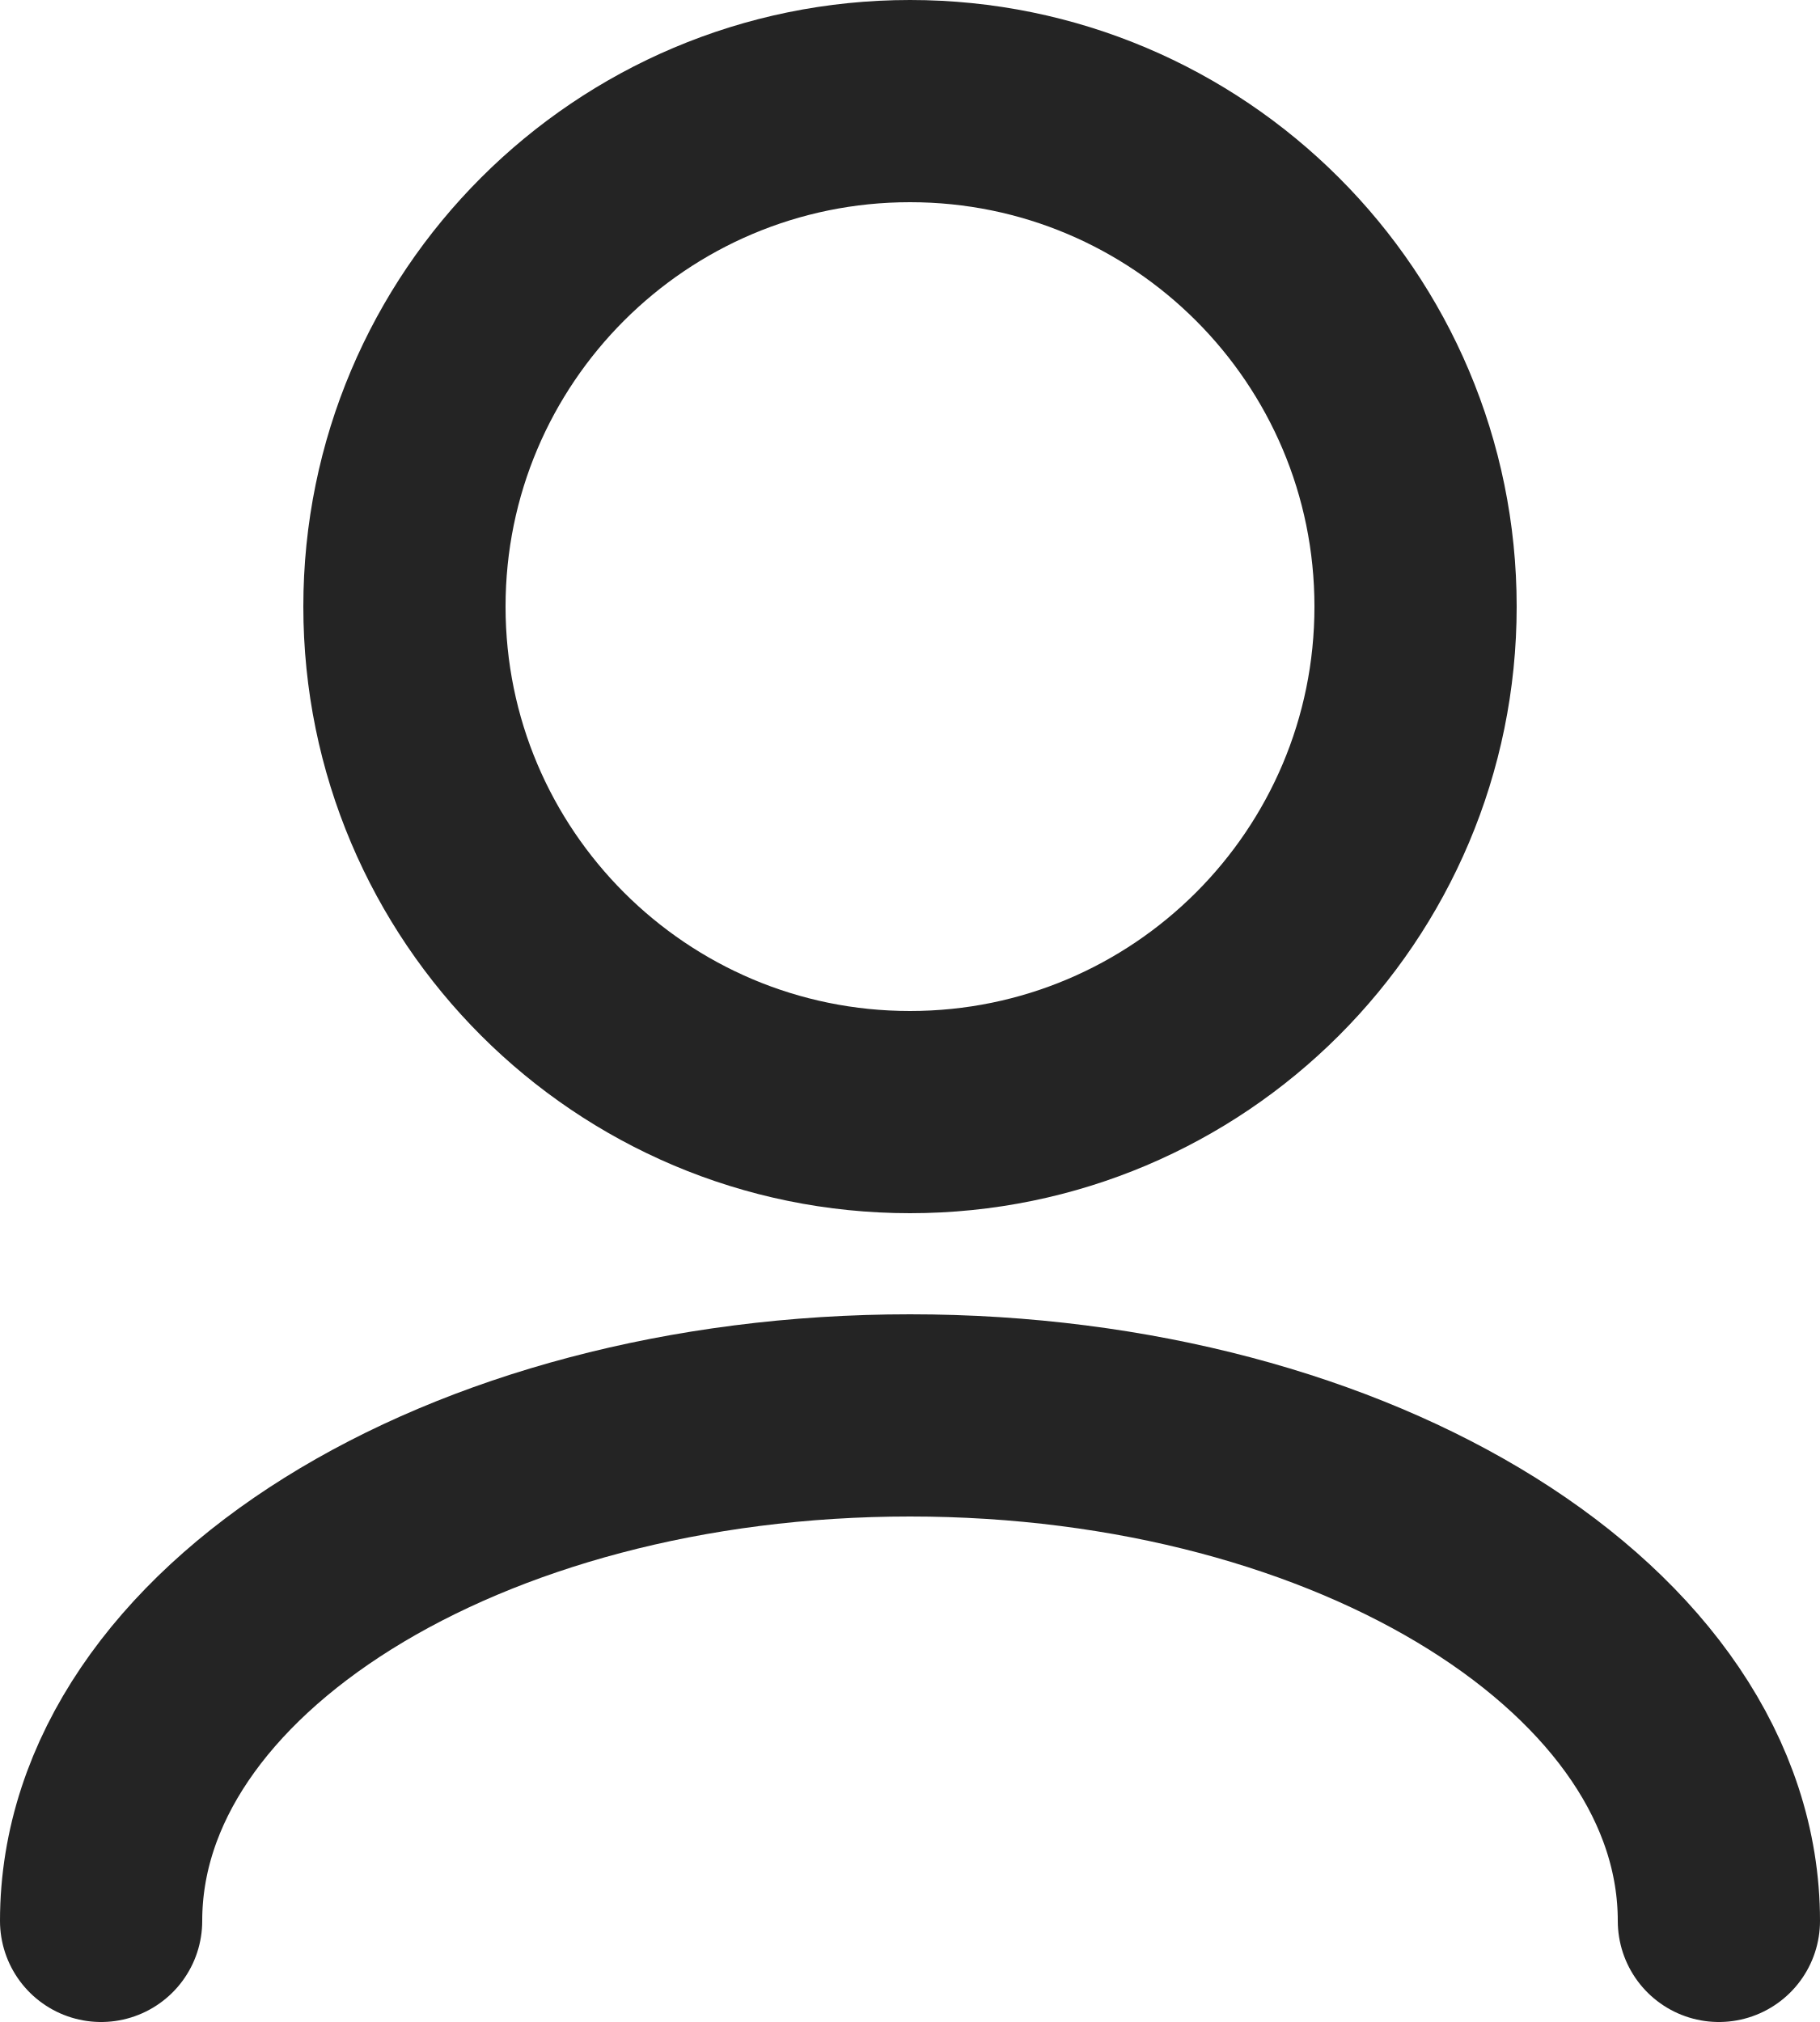
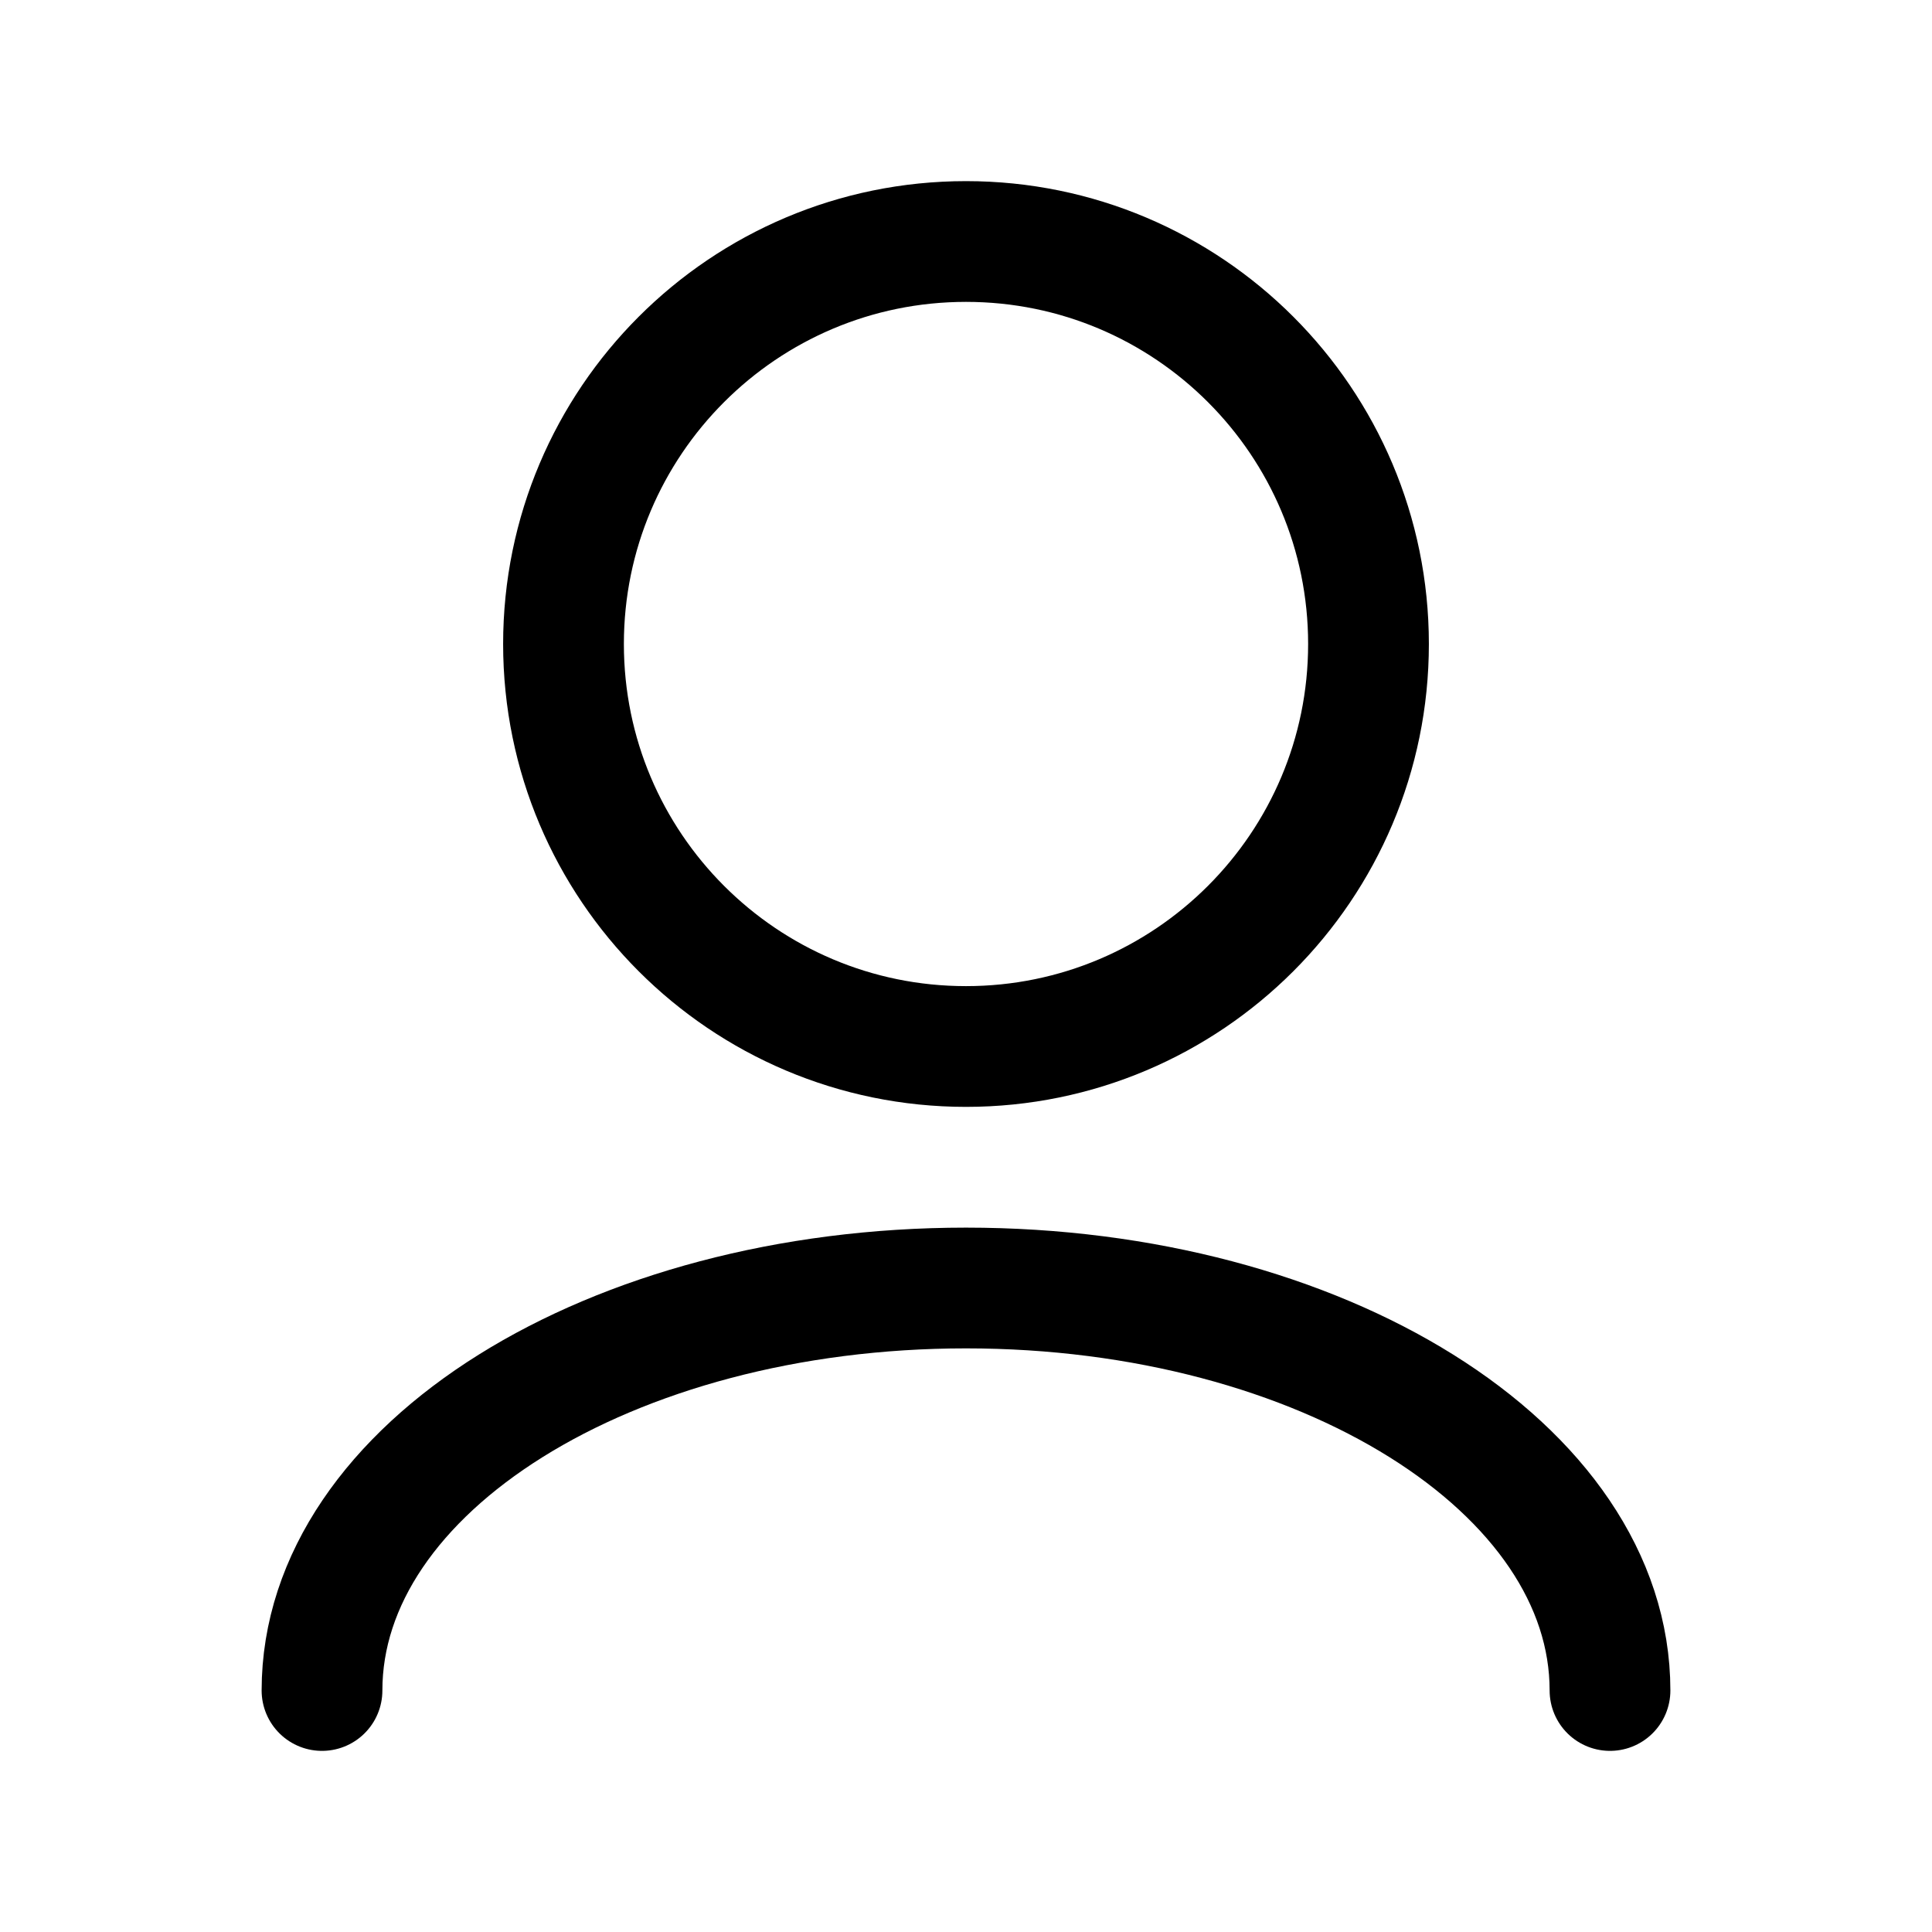
- <svg xmlns="http://www.w3.org/2000/svg" preserveAspectRatio="none" overflow="visible" style="display: block;" width="18" height="20" viewBox="0 0 18 20" fill="none">
-   <path id="Vector" d="M17 19C17 16.239 13.418 14 9 14C4.582 14 1 16.239 1 19M9 11C6.239 11 4 8.761 4 6C4 3.239 6.239 1 9 1C11.761 1 14 3.239 14 6C14 8.761 11.761 11 9 11Z" stroke="#242424" stroke-width="2" stroke-linecap="round" stroke-linejoin="round" />
+ <svg xmlns="http://www.w3.org/2000/svg" width="24" height="24" viewBox="0 0 24 24" fill="none">
+   <path d="M20 21C20 18.239 16.418 16 12 16C7.582 16 4 18.239 4 21M12 13C9.239 13 7 10.761 7 8C7 5.239 9.239 3 12 3C14.761 3 17 5.239 17 8C17 10.761 14.761 13 12 13Z" stroke="currentColor" stroke-width="1.5" stroke-linecap="round" stroke-linejoin="round" />
</svg>
